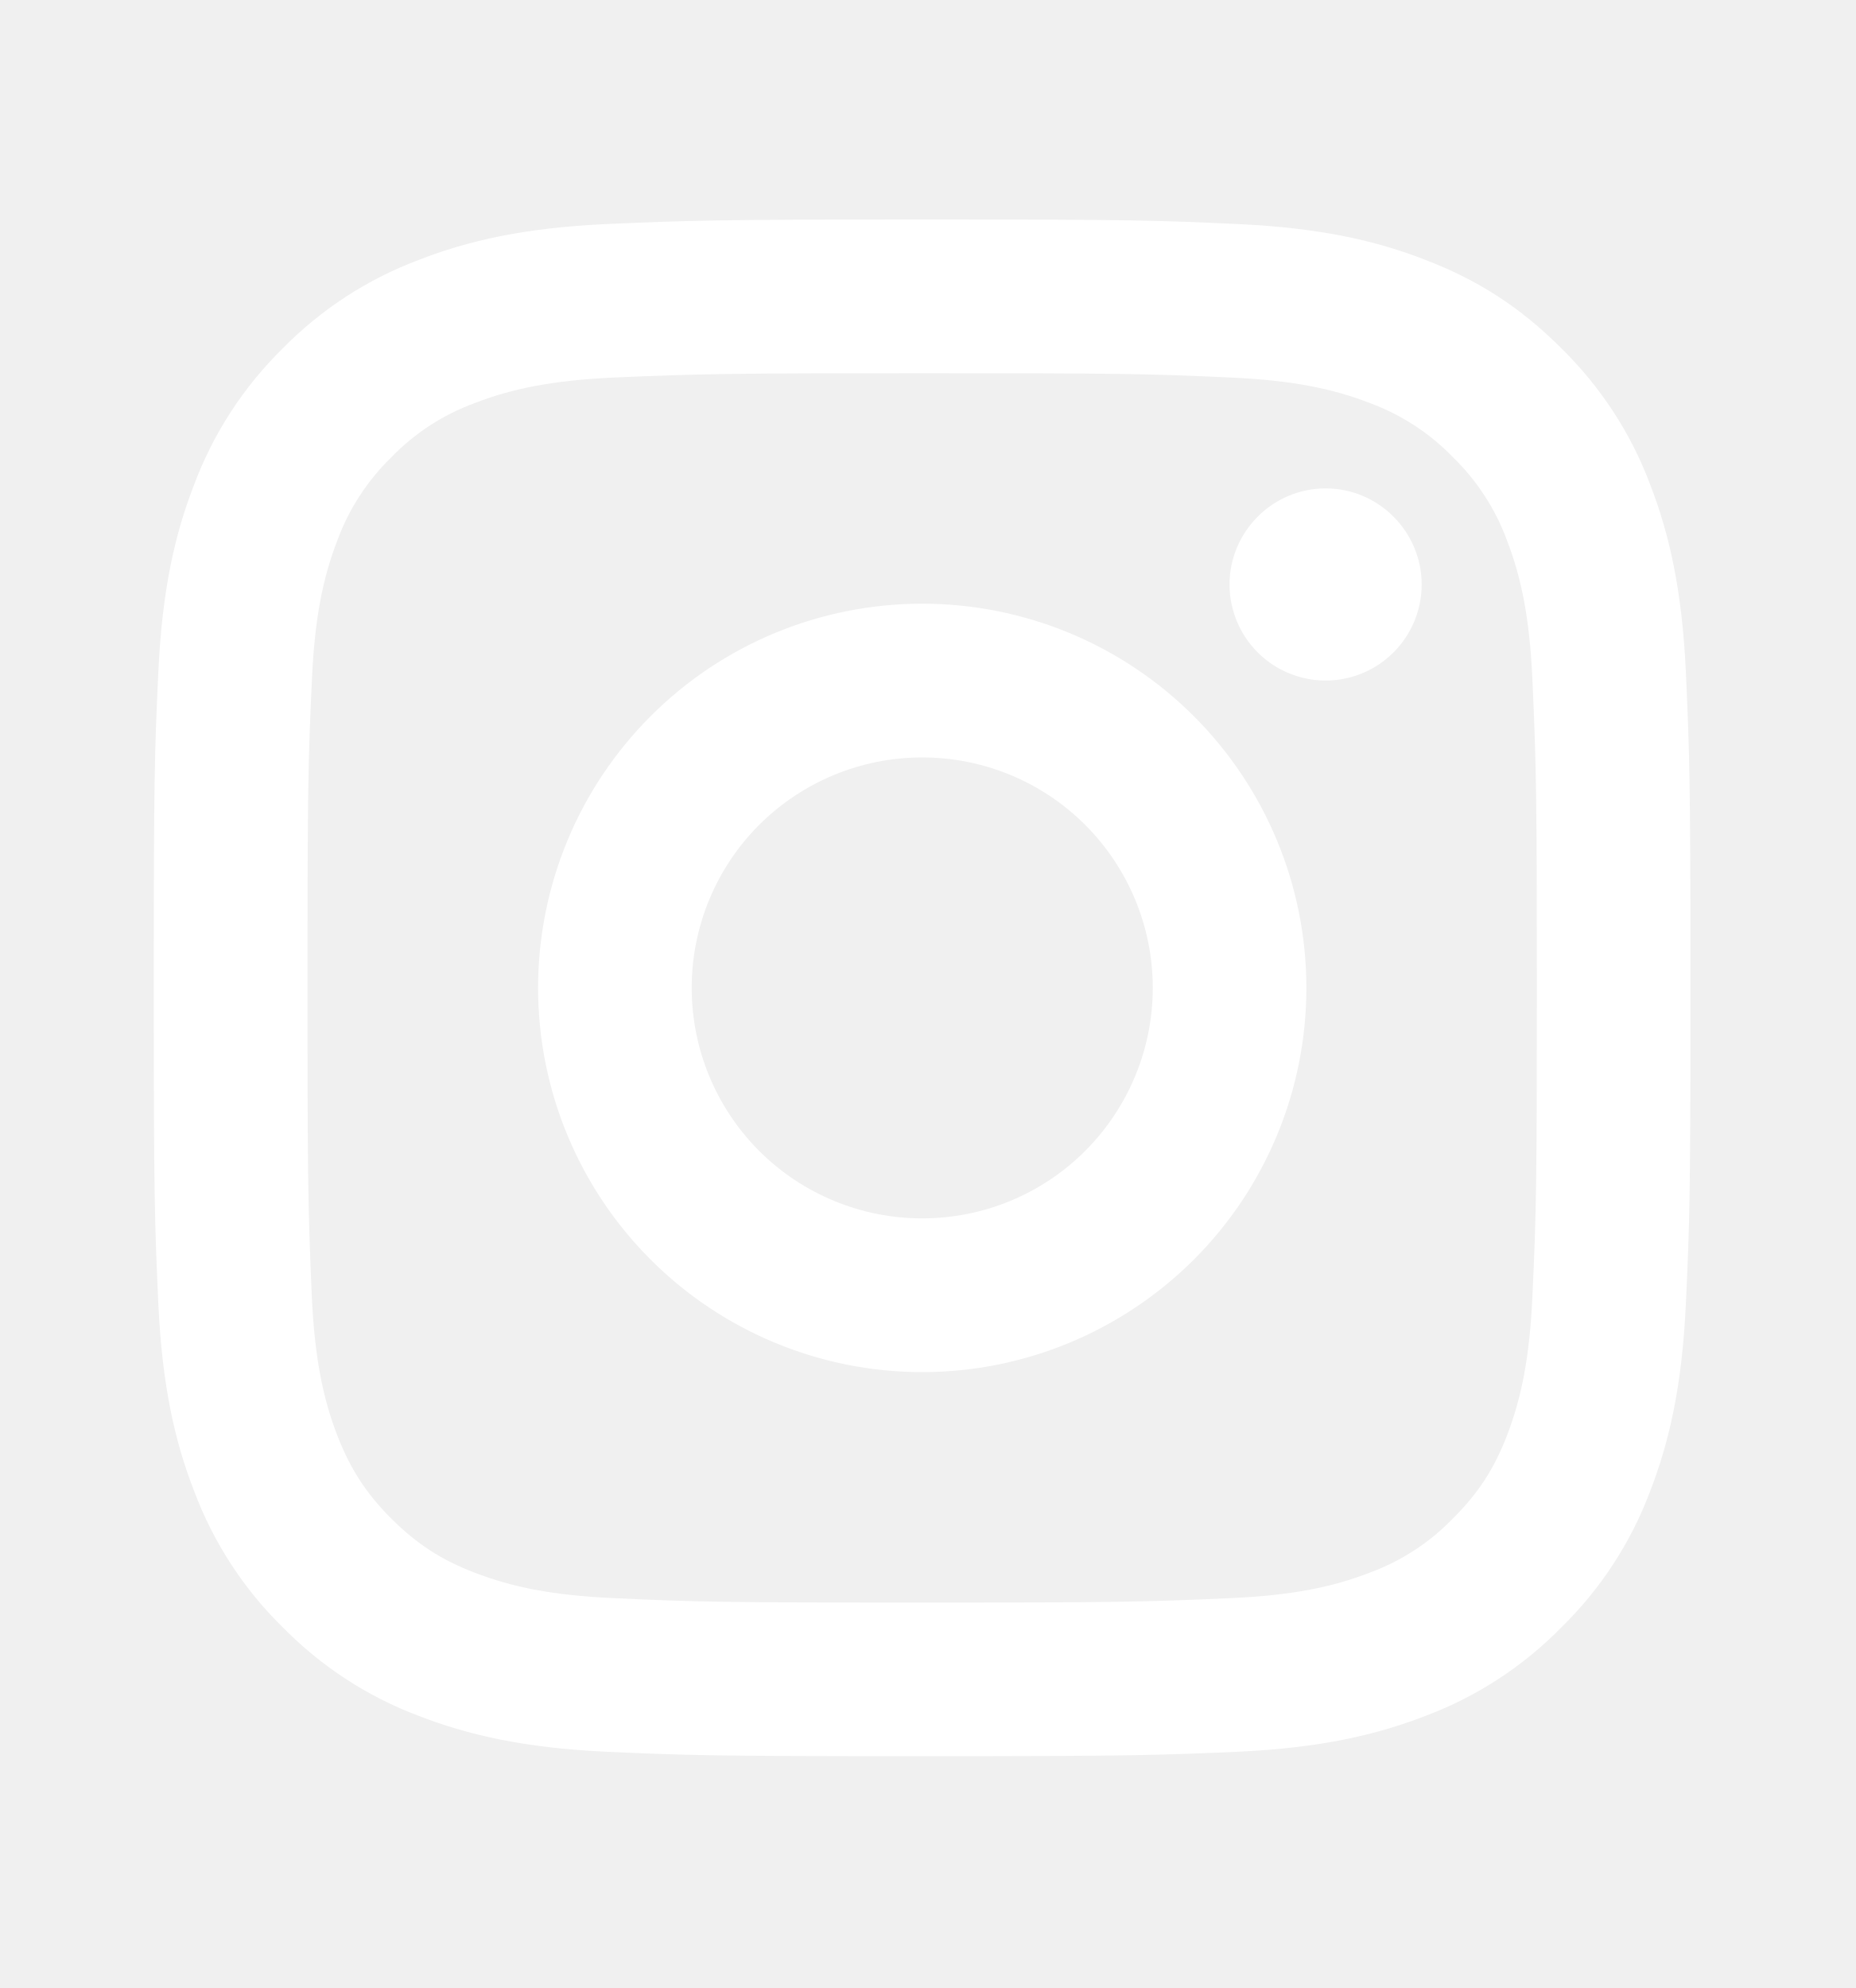
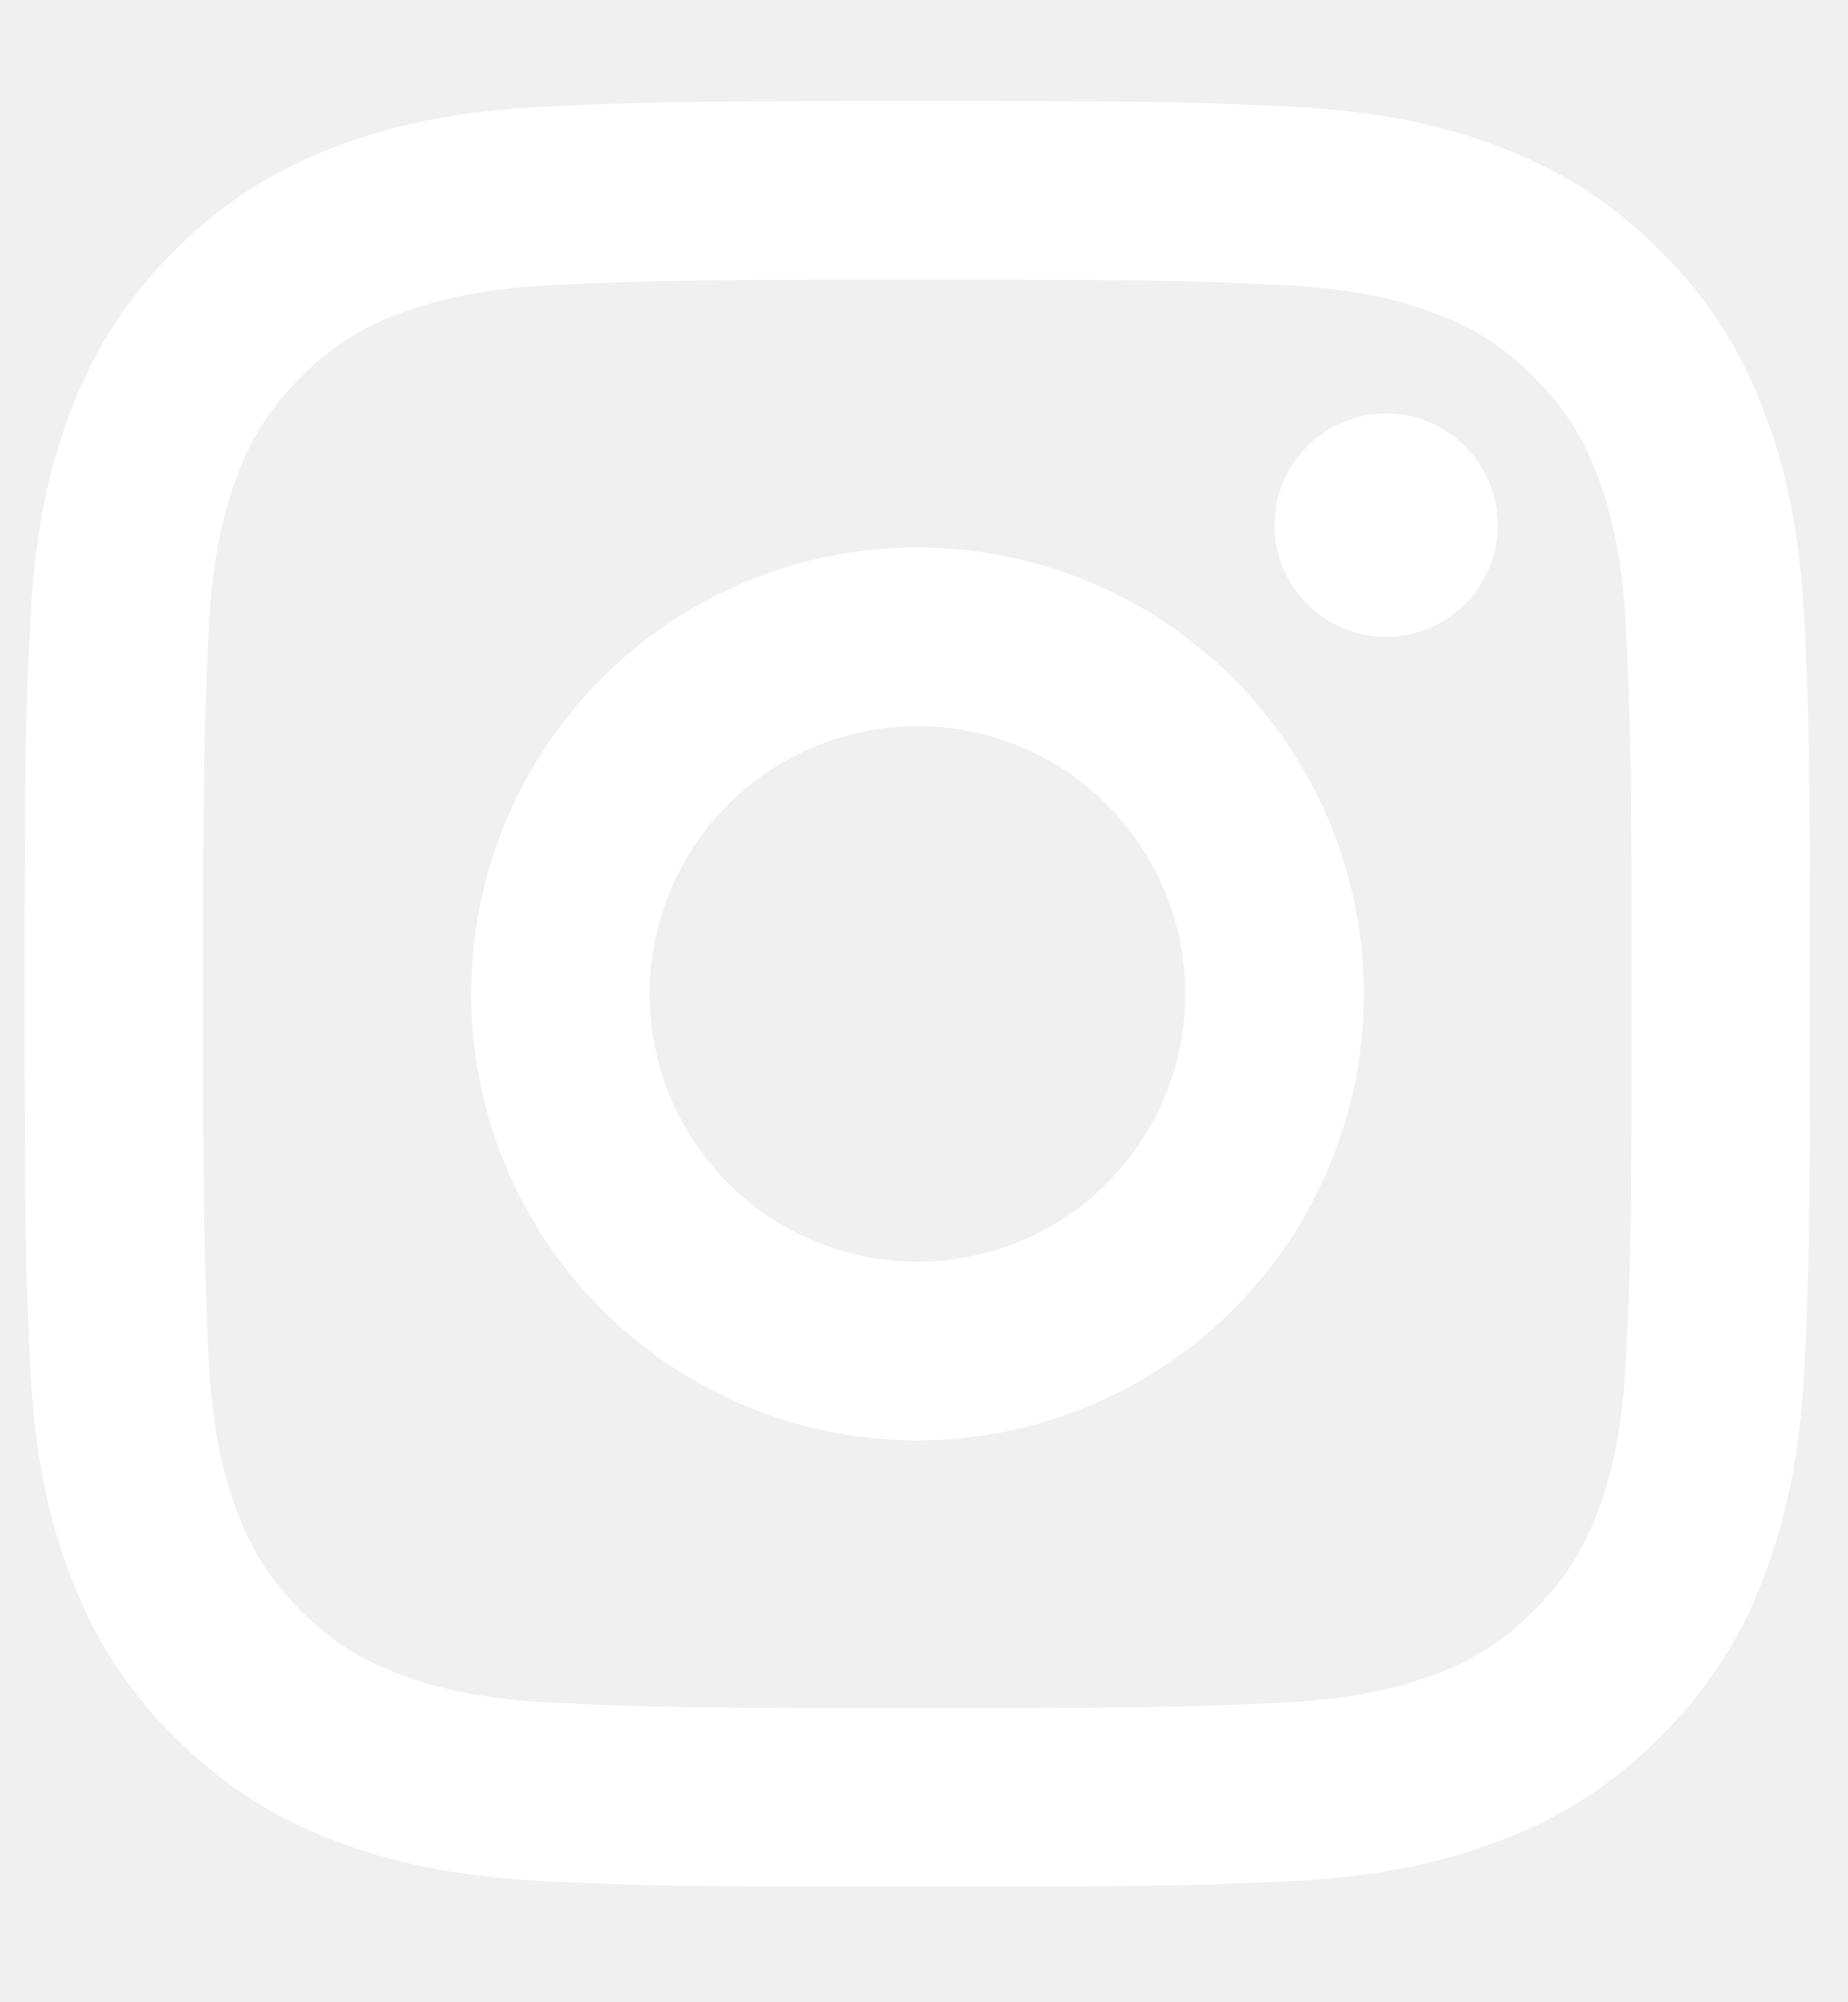
- <svg xmlns="http://www.w3.org/2000/svg" width="14" height="15" viewBox="0 0 14 15" fill="none">
-   <path d="M6.958 5.715C6.497 5.715 6.055 5.898 5.728 6.224C5.402 6.55 5.219 6.993 5.219 7.454C5.219 7.915 5.402 8.357 5.728 8.684C6.055 9.01 6.497 9.193 6.958 9.193C7.42 9.193 7.862 9.01 8.188 8.684C8.514 8.357 8.698 7.915 8.698 7.454C8.698 6.993 8.514 6.55 8.188 6.224C7.862 5.898 7.42 5.715 6.958 5.715ZM6.958 4.555C7.727 4.555 8.464 4.86 9.008 5.404C9.552 5.948 9.857 6.685 9.857 7.454C9.857 8.223 9.552 8.96 9.008 9.504C8.464 10.047 7.727 10.353 6.958 10.353C6.189 10.353 5.452 10.047 4.909 9.504C4.365 8.96 4.06 8.223 4.06 7.454C4.06 6.685 4.365 5.948 4.909 5.404C5.452 4.86 6.189 4.555 6.958 4.555ZM10.727 4.41C10.727 4.602 10.65 4.787 10.514 4.923C10.379 5.058 10.194 5.135 10.002 5.135C9.81 5.135 9.625 5.058 9.49 4.923C9.354 4.787 9.277 4.602 9.277 4.41C9.277 4.218 9.354 4.034 9.49 3.898C9.625 3.762 9.81 3.685 10.002 3.685C10.194 3.685 10.379 3.762 10.514 3.898C10.65 4.034 10.727 4.218 10.727 4.41ZM6.958 2.816C5.524 2.816 5.29 2.82 4.622 2.849C4.168 2.871 3.863 2.932 3.58 3.042C3.343 3.129 3.129 3.268 2.954 3.449C2.773 3.625 2.633 3.839 2.546 4.076C2.436 4.36 2.375 4.664 2.354 5.118C2.324 5.758 2.32 5.982 2.32 7.454C2.32 8.889 2.324 9.122 2.353 9.79C2.375 10.244 2.436 10.549 2.545 10.831C2.644 11.084 2.76 11.265 2.952 11.458C3.148 11.652 3.329 11.769 3.578 11.865C3.865 11.976 4.17 12.037 4.622 12.058C5.262 12.088 5.486 12.092 6.958 12.092C8.393 12.092 8.626 12.088 9.294 12.058C9.747 12.037 10.052 11.976 10.335 11.866C10.572 11.779 10.786 11.64 10.961 11.459C11.157 11.264 11.273 11.082 11.37 10.833C11.48 10.547 11.541 10.242 11.562 9.789C11.592 9.15 11.596 8.925 11.596 7.454C11.596 6.019 11.592 5.785 11.562 5.118C11.541 4.665 11.479 4.358 11.37 4.076C11.283 3.839 11.143 3.625 10.962 3.449C10.787 3.268 10.573 3.129 10.336 3.041C10.052 2.931 9.747 2.87 9.294 2.849C8.654 2.819 8.43 2.816 6.958 2.816M6.958 1.656C8.533 1.656 8.729 1.662 9.348 1.691C9.965 1.72 10.386 1.817 10.755 1.961C11.138 2.108 11.46 2.307 11.782 2.629C12.077 2.919 12.306 3.269 12.451 3.656C12.594 4.026 12.691 4.447 12.72 5.064C12.748 5.682 12.755 5.879 12.755 7.454C12.755 9.029 12.749 9.226 12.72 9.844C12.691 10.462 12.594 10.881 12.451 11.251C12.306 11.638 12.077 11.989 11.782 12.278C11.493 12.573 11.142 12.802 10.755 12.947C10.386 13.09 9.965 13.188 9.348 13.217C8.729 13.244 8.533 13.251 6.958 13.251C5.383 13.251 5.186 13.245 4.567 13.217C3.951 13.188 3.53 13.09 3.16 12.947C2.773 12.802 2.423 12.573 2.133 12.278C1.838 11.989 1.61 11.638 1.465 11.251C1.321 10.882 1.224 10.461 1.195 9.844C1.167 9.226 1.16 9.029 1.16 7.454C1.16 5.879 1.166 5.682 1.195 5.064C1.224 4.446 1.321 4.026 1.465 3.656C1.61 3.269 1.838 2.919 2.133 2.629C2.423 2.334 2.773 2.106 3.16 1.961C3.53 1.817 3.95 1.72 4.567 1.691C5.187 1.664 5.383 1.656 6.958 1.656" fill="white" />
+ <svg xmlns="http://www.w3.org/2000/svg" width="12" height="13" viewBox="0 0 12 13" fill="none">
+   <path d="M5.958 4.715C5.497 4.715 5.055 4.898 4.728 5.224C4.402 5.55 4.219 5.993 4.219 6.454C4.219 6.915 4.402 7.357 4.728 7.684C5.055 8.01 5.497 8.193 5.958 8.193C6.42 8.193 6.862 8.01 7.188 7.684C7.514 7.357 7.698 6.915 7.698 6.454C7.698 5.993 7.514 5.55 7.188 5.224C6.862 4.898 6.42 4.715 5.958 4.715ZM5.958 3.555C6.727 3.555 7.464 3.86 8.008 4.404C8.552 4.948 8.857 5.685 8.857 6.454C8.857 7.223 8.552 7.96 8.008 8.504C7.464 9.047 6.727 9.353 5.958 9.353C5.189 9.353 4.452 9.047 3.909 8.504C3.365 7.96 3.06 7.223 3.06 6.454C3.06 5.685 3.365 4.948 3.909 4.404C4.452 3.86 5.189 3.555 5.958 3.555ZM9.727 3.41C9.727 3.602 9.65 3.787 9.514 3.923C9.379 4.058 9.194 4.135 9.002 4.135C8.81 4.135 8.625 4.058 8.49 3.923C8.354 3.787 8.277 3.602 8.277 3.41C8.277 3.218 8.354 3.034 8.49 2.898C8.625 2.762 8.81 2.685 9.002 2.685C9.194 2.685 9.379 2.762 9.514 2.898C9.65 3.034 9.727 3.218 9.727 3.41ZM5.958 1.816C4.524 1.816 4.29 1.82 3.622 1.849C3.168 1.871 2.863 1.932 2.58 2.042C2.343 2.129 2.129 2.268 1.954 2.449C1.773 2.625 1.633 2.839 1.546 3.076C1.436 3.36 1.375 3.664 1.354 4.118C1.324 4.758 1.32 4.982 1.32 6.454C1.32 7.889 1.324 8.122 1.353 8.79C1.375 9.244 1.436 9.549 1.545 9.831C1.644 10.084 1.76 10.265 1.952 10.458C2.148 10.652 2.329 10.769 2.578 10.865C2.865 10.976 3.17 11.037 3.622 11.058C4.262 11.088 4.486 11.092 5.958 11.092C7.393 11.092 7.626 11.088 8.294 11.058C8.747 11.037 9.052 10.976 9.335 10.866C9.572 10.779 9.786 10.64 9.961 10.459C10.157 10.264 10.273 10.082 10.37 9.833C10.48 9.547 10.541 9.242 10.562 8.789C10.592 8.15 10.596 7.925 10.596 6.454C10.596 5.019 10.592 4.785 10.562 4.118C10.541 3.665 10.479 3.358 10.37 3.076C10.283 2.839 10.143 2.625 9.962 2.449C9.787 2.268 9.573 2.129 9.336 2.041C9.052 1.931 8.747 1.87 8.294 1.849C7.654 1.819 7.43 1.816 5.958 1.816M5.958 0.656C7.533 0.656 7.729 0.662 8.348 0.691C8.965 0.72 9.386 0.817 9.755 0.961C10.138 1.108 10.46 1.307 10.782 1.629C11.077 1.919 11.306 2.269 11.451 2.656C11.594 3.026 11.691 3.447 11.72 4.064C11.748 4.682 11.755 4.879 11.755 6.454C11.755 8.029 11.749 8.226 11.72 8.844C11.691 9.462 11.594 9.881 11.451 10.251C11.306 10.638 11.077 10.989 10.782 11.278C10.493 11.573 10.142 11.802 9.755 11.947C9.386 12.09 8.965 12.188 8.348 12.217C7.729 12.244 7.533 12.251 5.958 12.251C4.383 12.251 4.186 12.245 3.567 12.217C2.951 12.188 2.53 12.09 2.16 11.947C1.773 11.802 1.423 11.573 1.133 11.278C0.838 10.989 0.61 10.638 0.465 10.251C0.321 9.882 0.224 9.461 0.195 8.844C0.167 8.226 0.16 8.029 0.16 6.454C0.16 4.879 0.166 4.682 0.195 4.064C0.224 3.446 0.321 3.026 0.465 2.656C0.61 2.269 0.838 1.919 1.133 1.629C1.423 1.334 1.773 1.106 2.16 0.961C2.53 0.817 2.95 0.72 3.567 0.691C4.187 0.664 4.383 0.656 5.958 0.656" fill="white" />
</svg>
